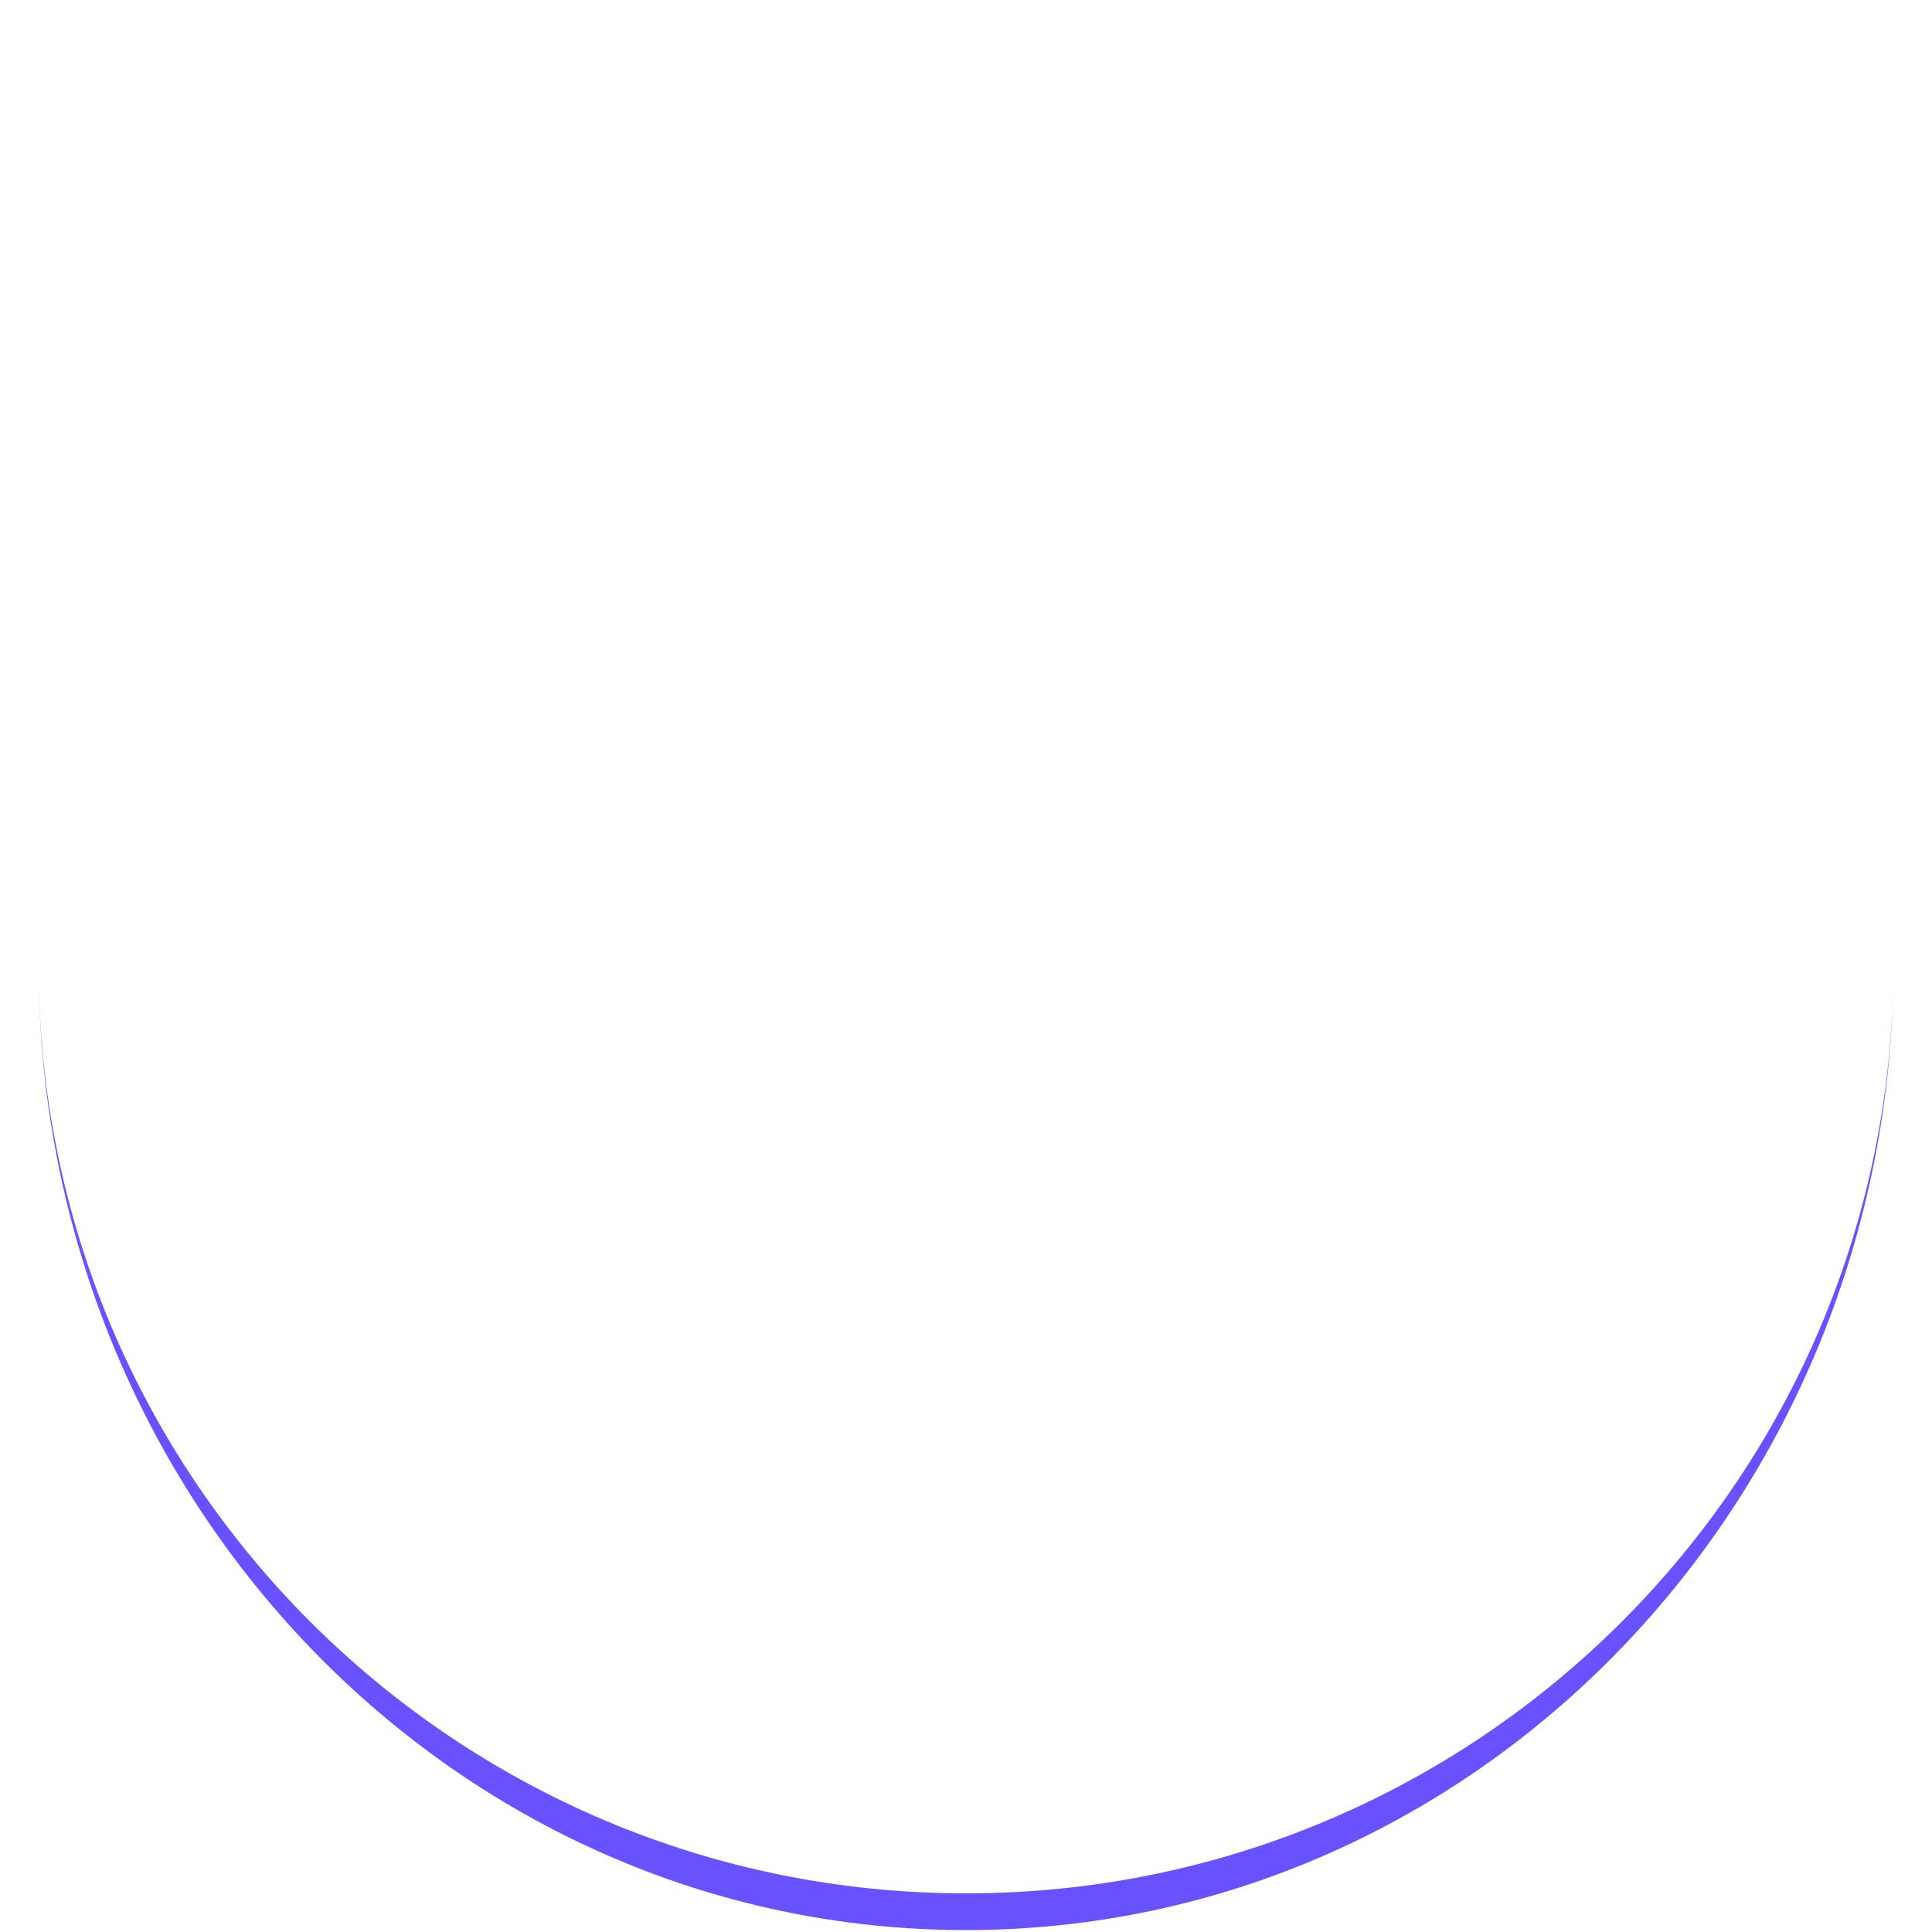
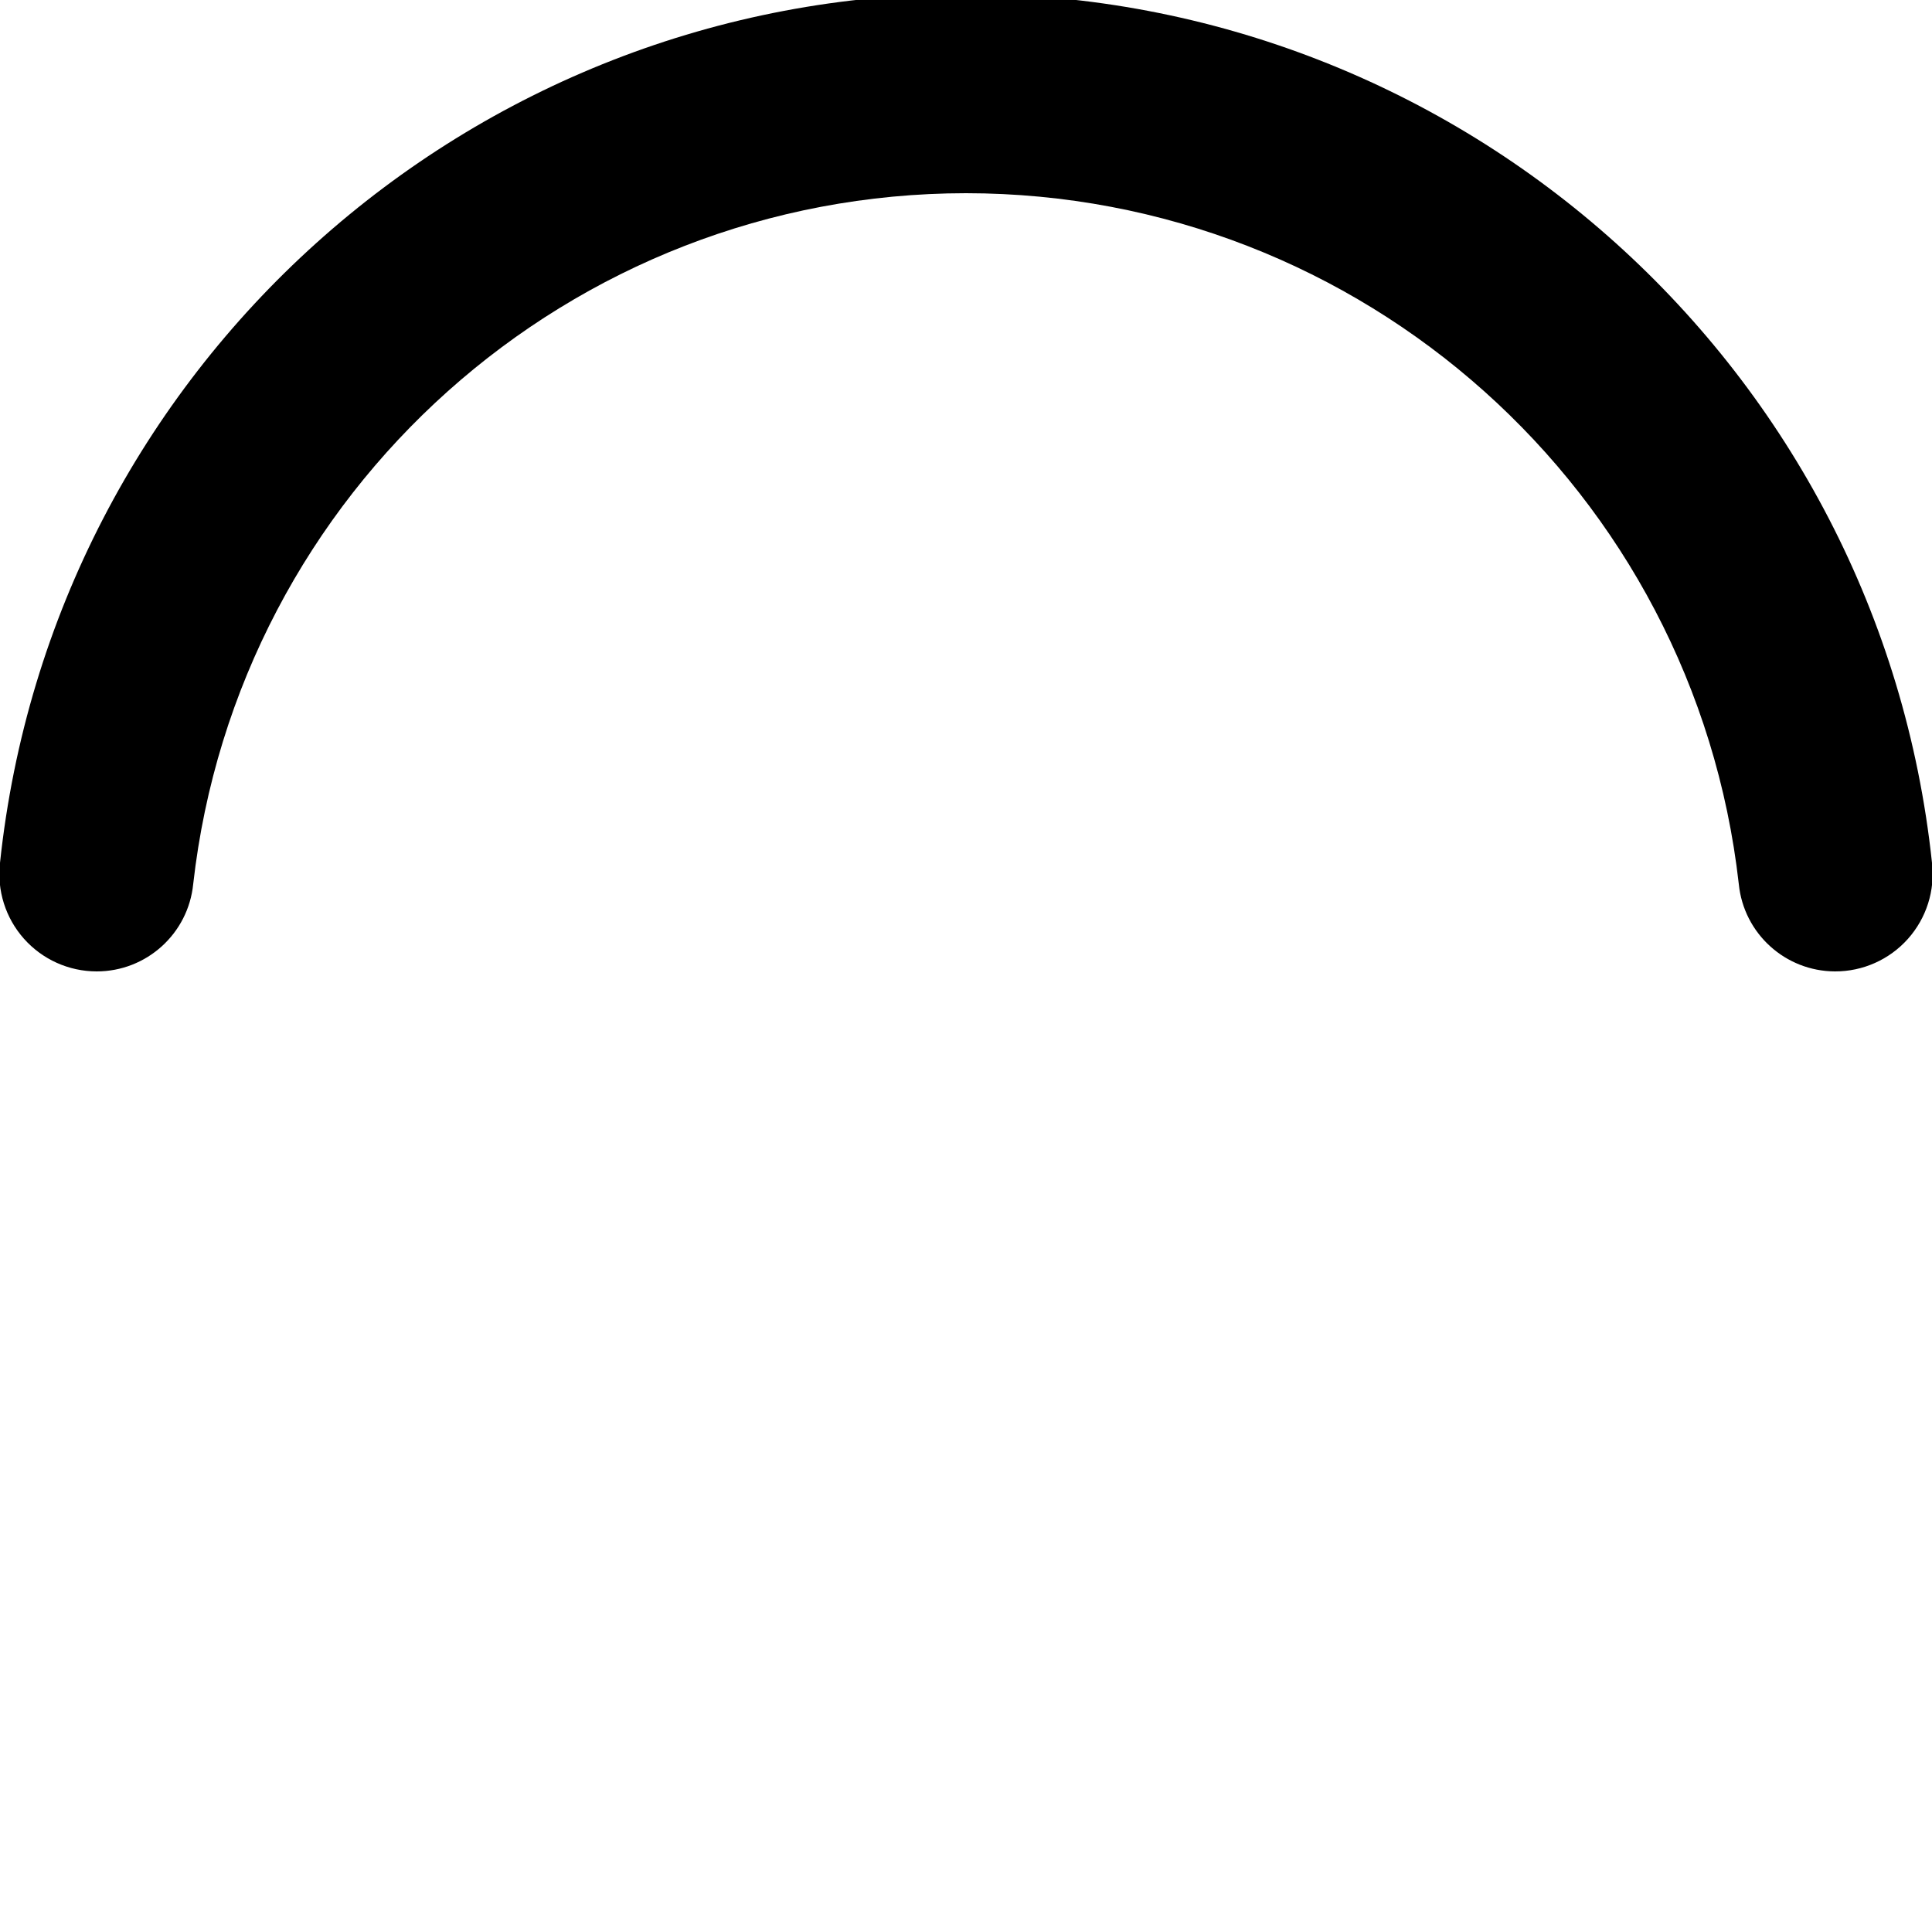
- <svg xmlns="http://www.w3.org/2000/svg" style="margin: auto; background: none; display: block; shape-rendering: auto;" width="200px" height="200px" viewBox="0 0 100 100" preserveAspectRatio="xMidYMid">
-   <path d="M2 50A48 48 0 0 0 98 50A48 49.9 0 0 1 2 50" fill="#6851ff" stroke="none">
-     <animateTransform attributeName="transform" type="rotate" dur="1s" repeatCount="indefinite" keyTimes="0;1" values="0 50 50.95;360 50 50.95" />
+ <svg xmlns="http://www.w3.org/2000/svg" width="50" height="50" viewBox="0 0 50 50">
+   <path fill="#000" d="M25,5A20.14,20.14,0,0,1,45,22.88a2.51,2.51,0,0,0,2.49,2.26h0A2.52,2.52,0,0,0,50,22.33a25.14,25.14,0,0,0-50,0,2.52,2.52,0,0,0,2.5,2.81h0A2.51,2.51,0,0,0,5,22.88,20.14,20.14,0,0,1,25,5Z">
+     <animateTransform attributeName="transform" type="rotate" from="0 25 25" to="360 25 25" dur="0.75s" repeatCount="indefinite" />
  </path>
</svg>
